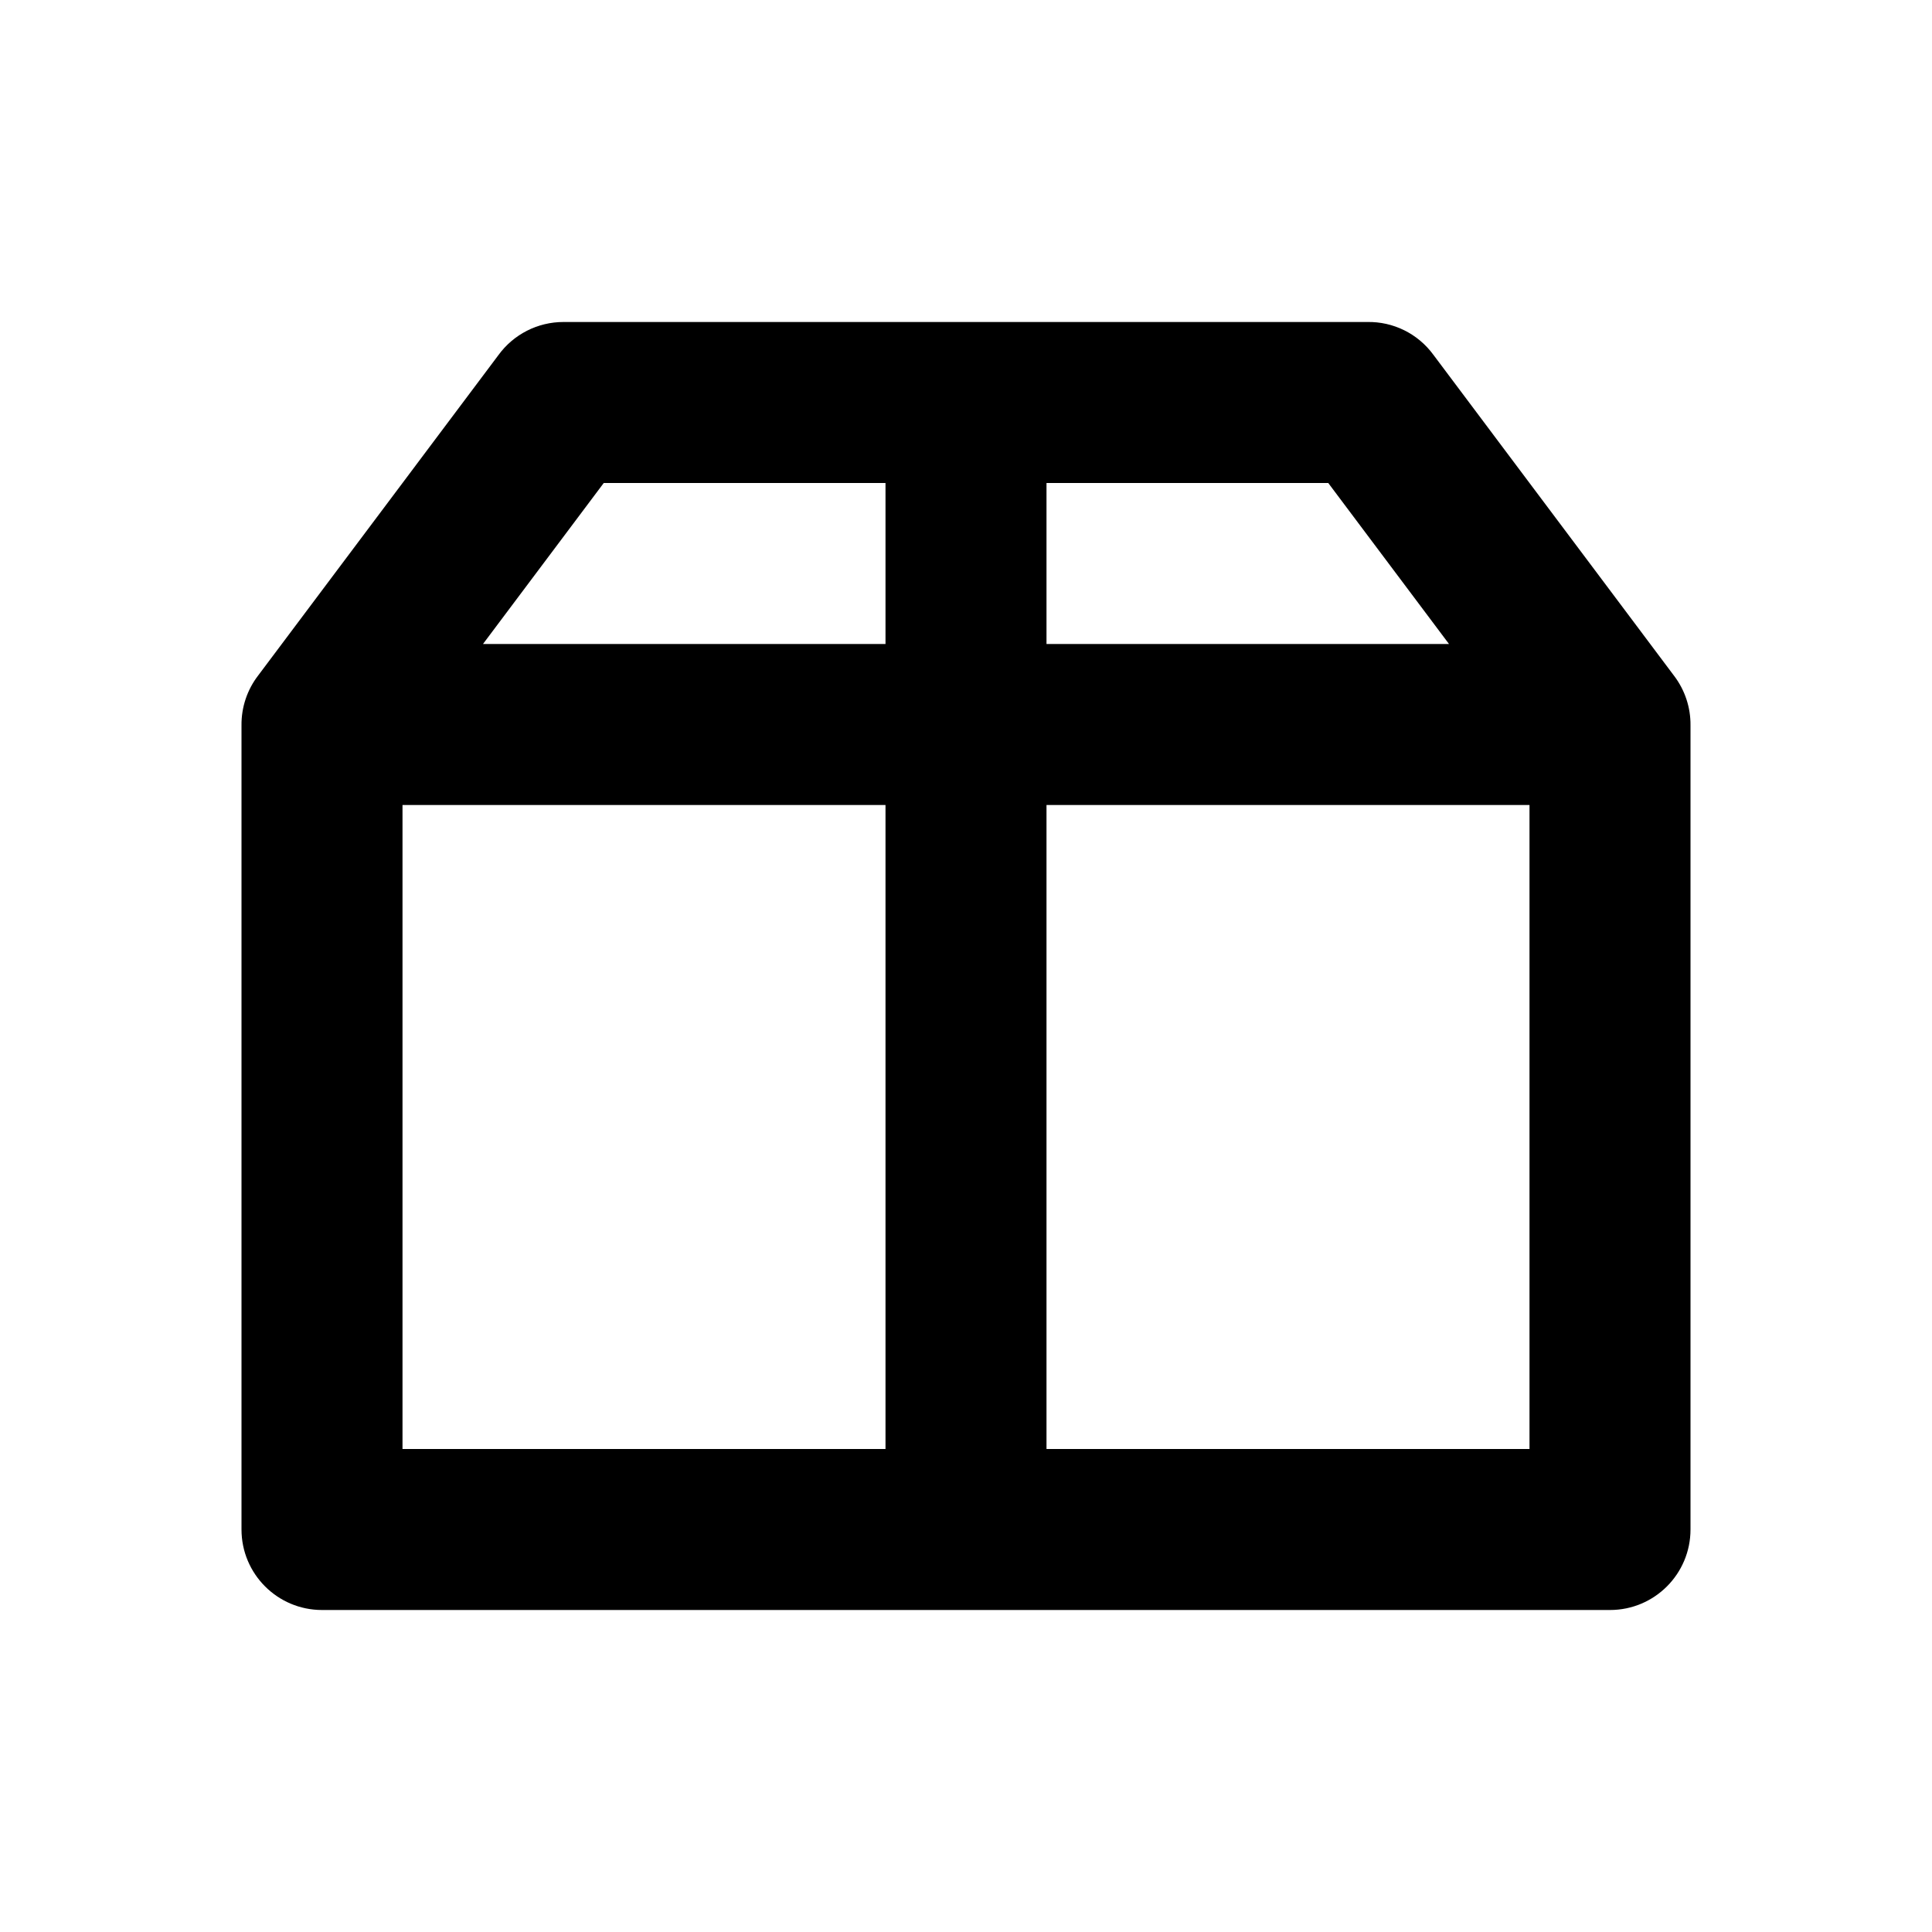
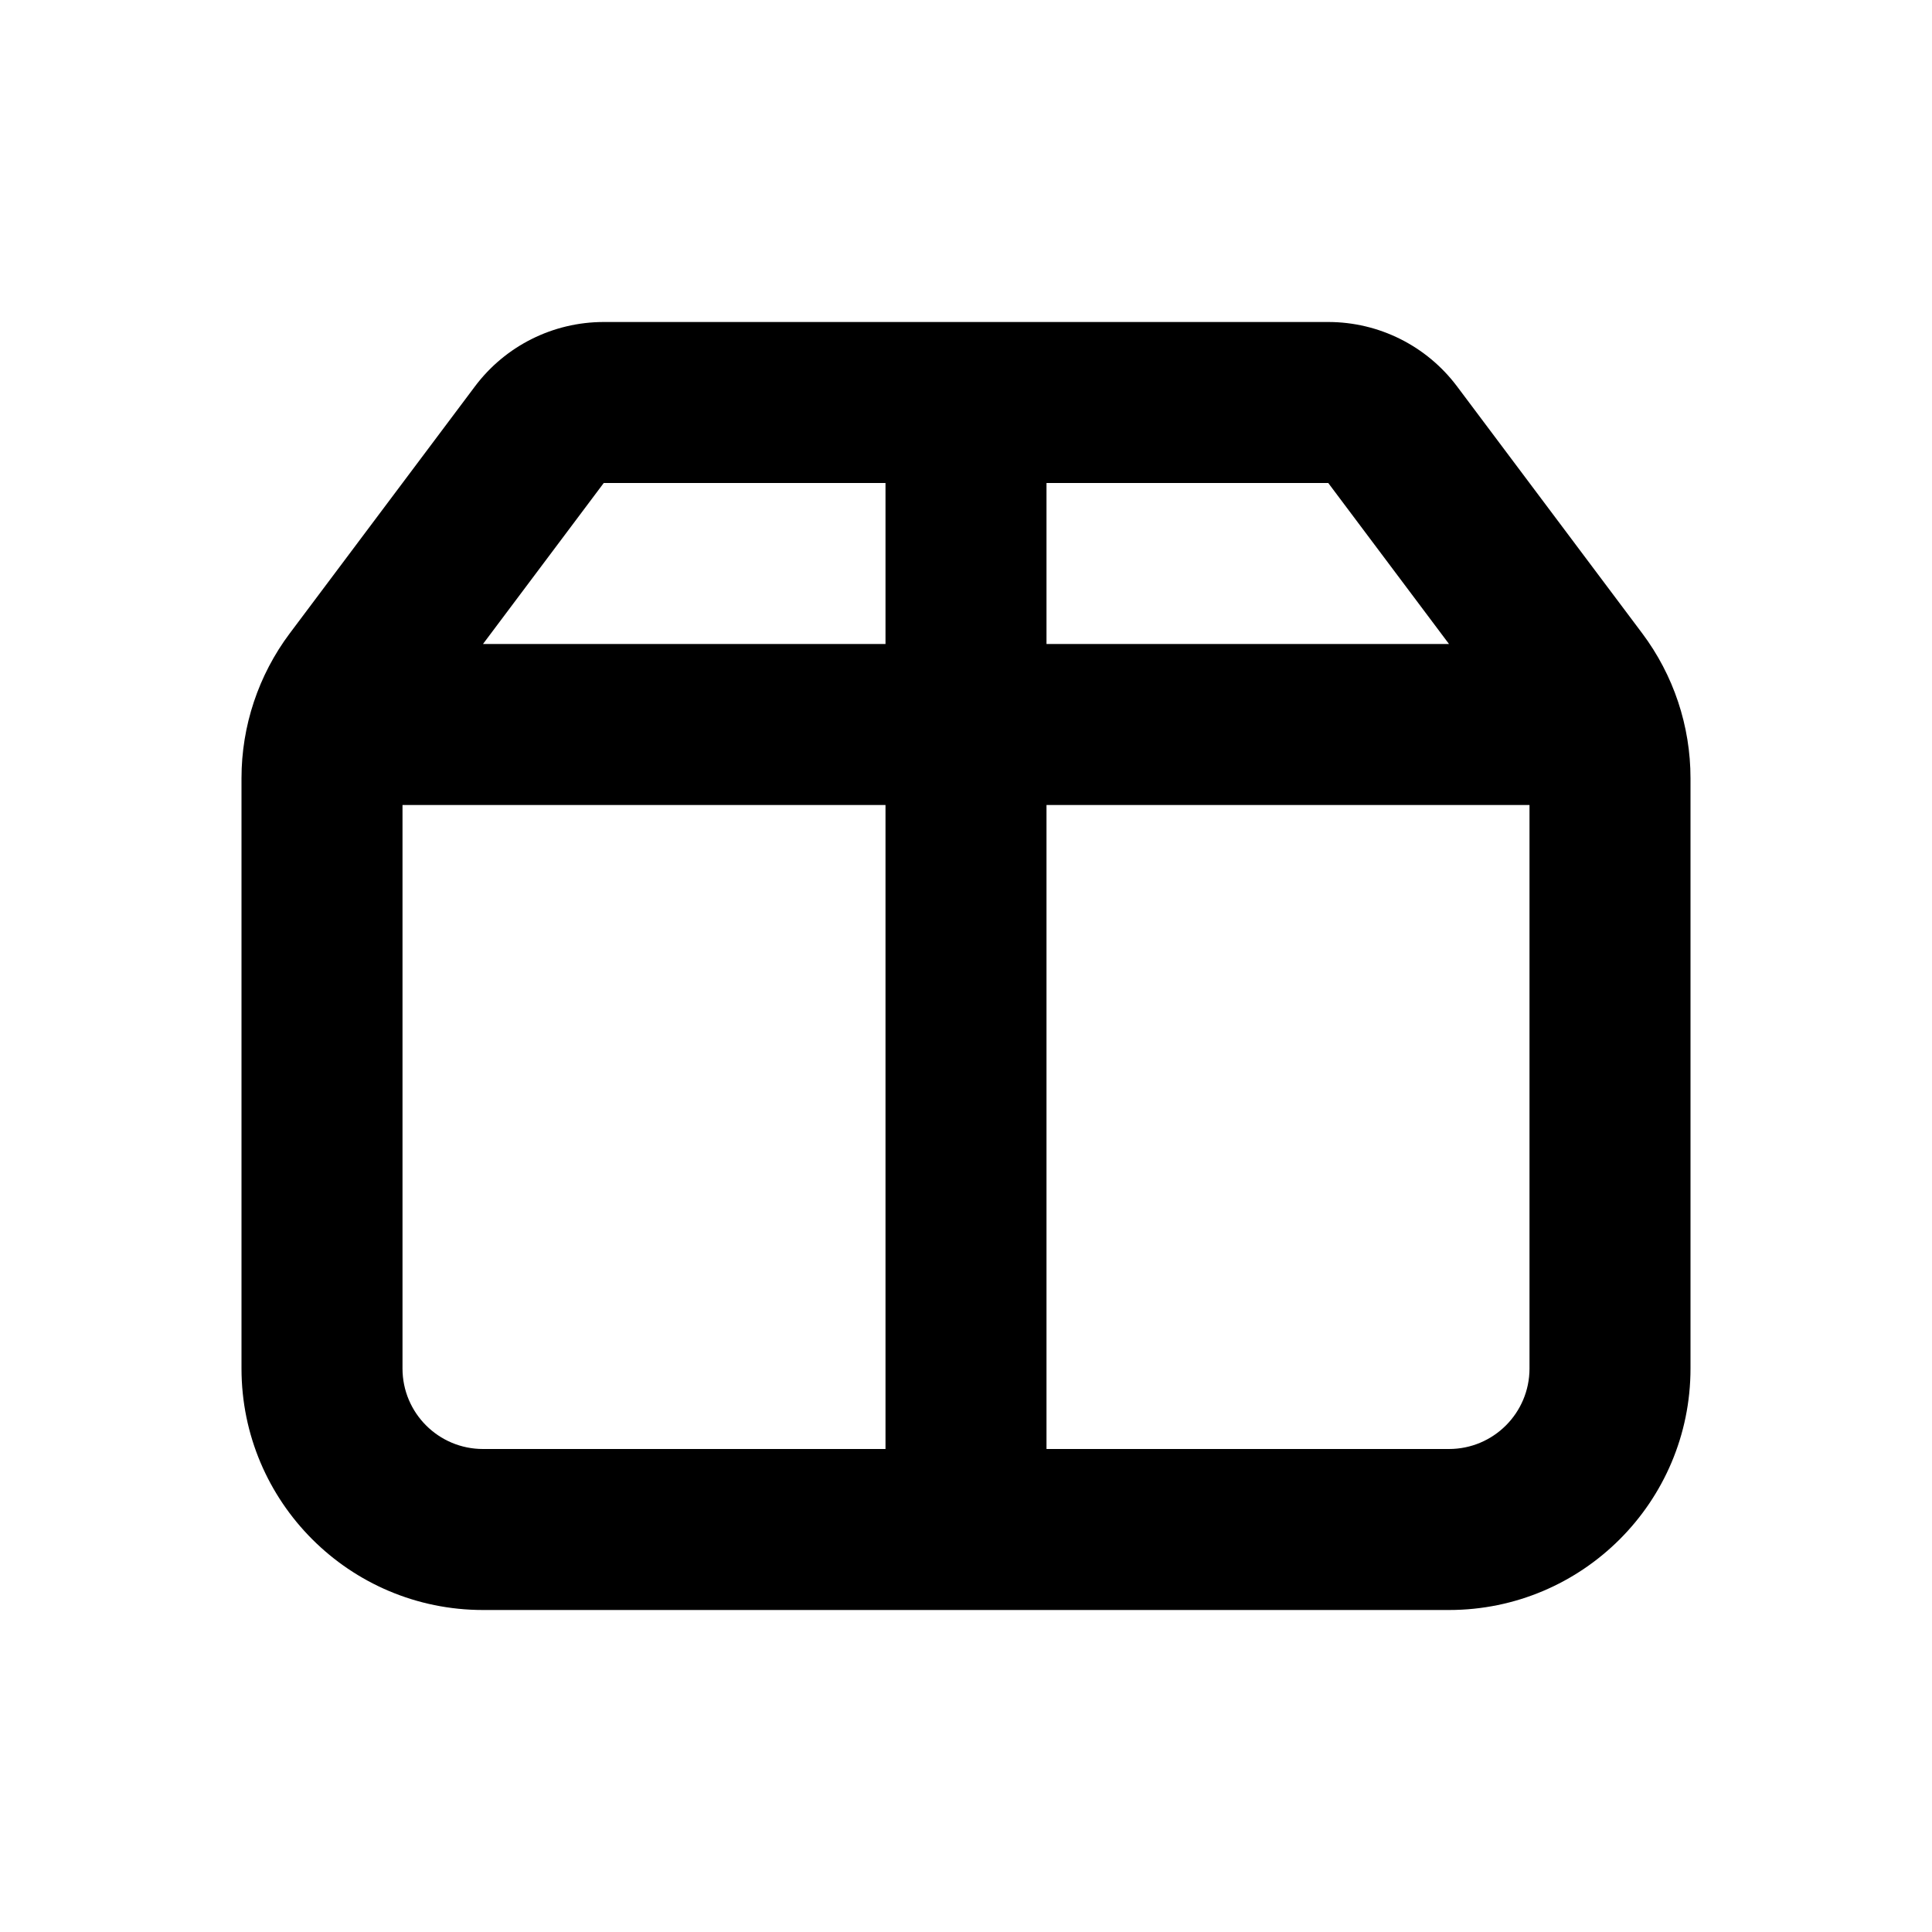
<svg xmlns="http://www.w3.org/2000/svg" viewBox="0 0 24 24">
-   <path d="m20.796 8.395-2.991-3.989A.994.994 0 0 0 16.984 4H7a.998.998 0 0 0-.809.412L3.208 8.39A.997.997 0 0 0 3 9.01V19a1 1 0 0 0 1 1h16a1 1 0 0 0 1-1V9.01a.999.999 0 0 0-.204-.615ZM19 18h-6v-8h6v8Zm-8 0H5v-8h6v8Zm2-10V6h3.5L18 8h-5Zm-2-2v2H6l1.5-2H11Z" />
+   <path fill-rule="evenodd" clip-rule="evenodd" d="M5.9 4.8A2 2 0 0 1 7.5 4h9a2 2 0 0 1 1.6.8l2.3 3.067a3 3 0 0 1 .6 1.8V17a3 3 0 0 1-3 3H6a3 3 0 0 1-3-3V9.667a3 3 0 0 1 .6-1.8L5.9 4.8ZM16.5 6H13v2h5l-1.5-2Zm2.5 4h-6v8h5a1 1 0 0 0 1-1v-7Zm-8-2V6H7.5L6 8h5Zm-6 2h6v8H6a1 1 0 0 1-1-1v-7Z" />
</svg>
